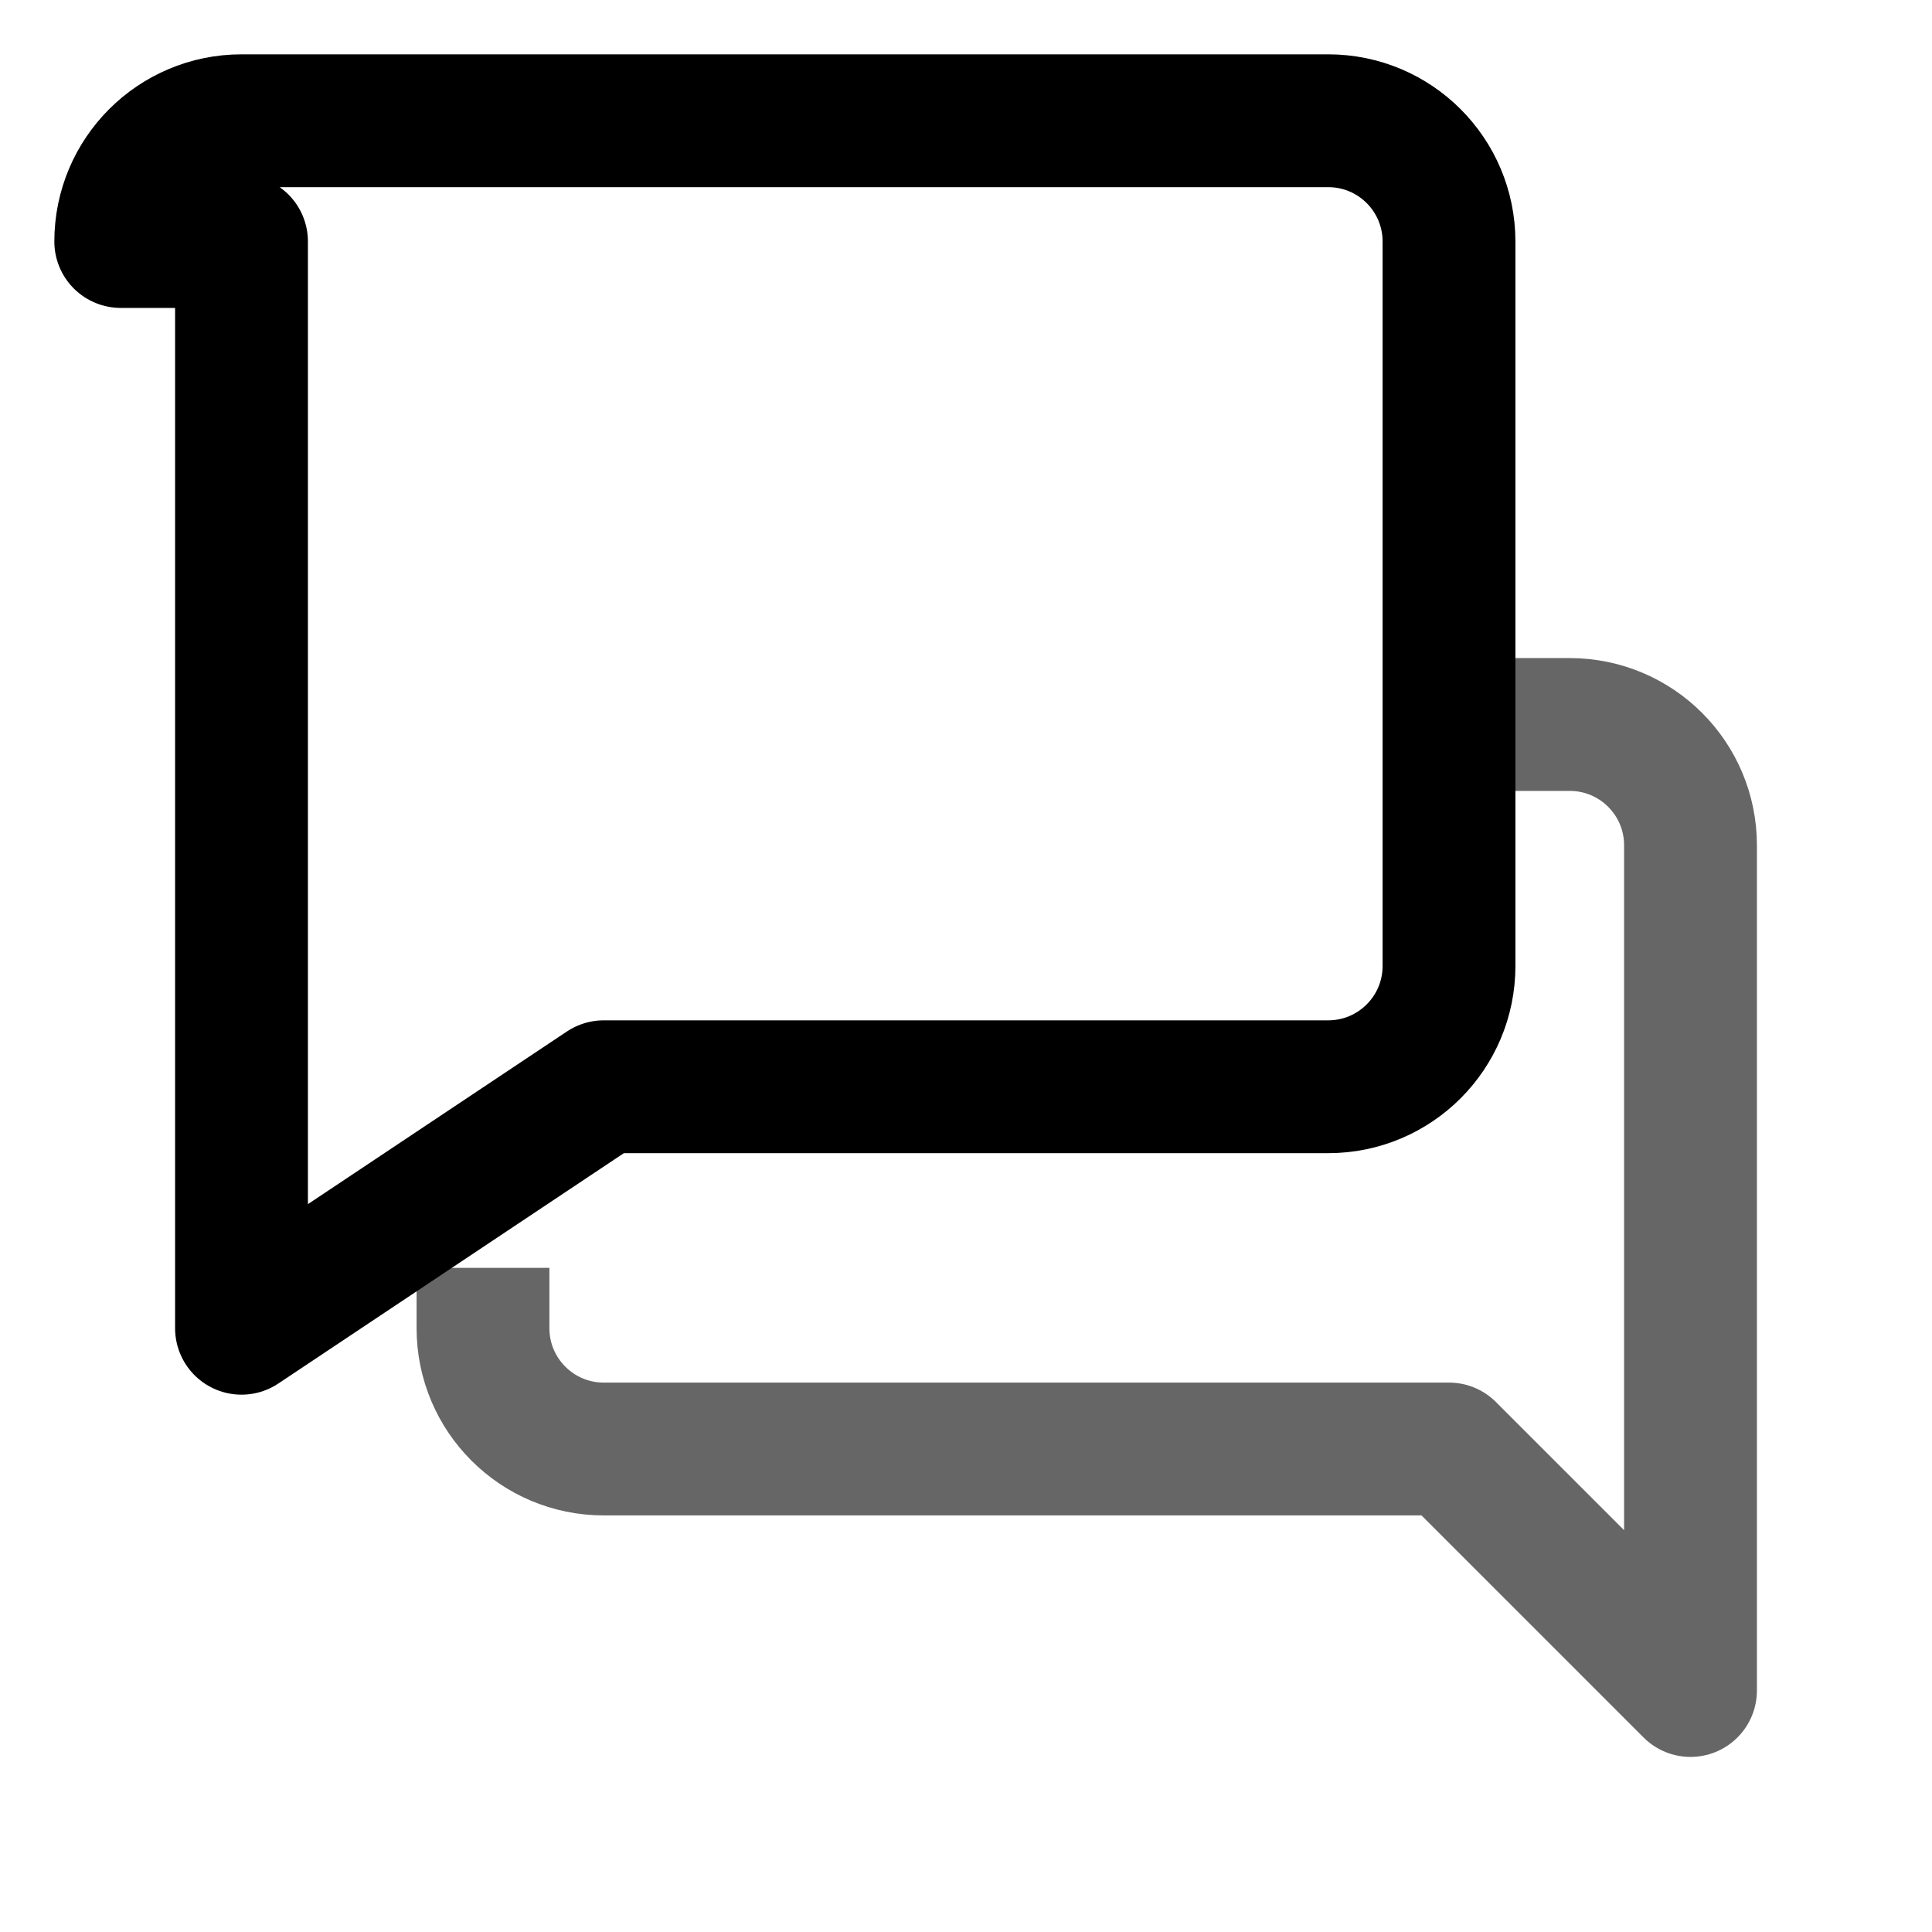
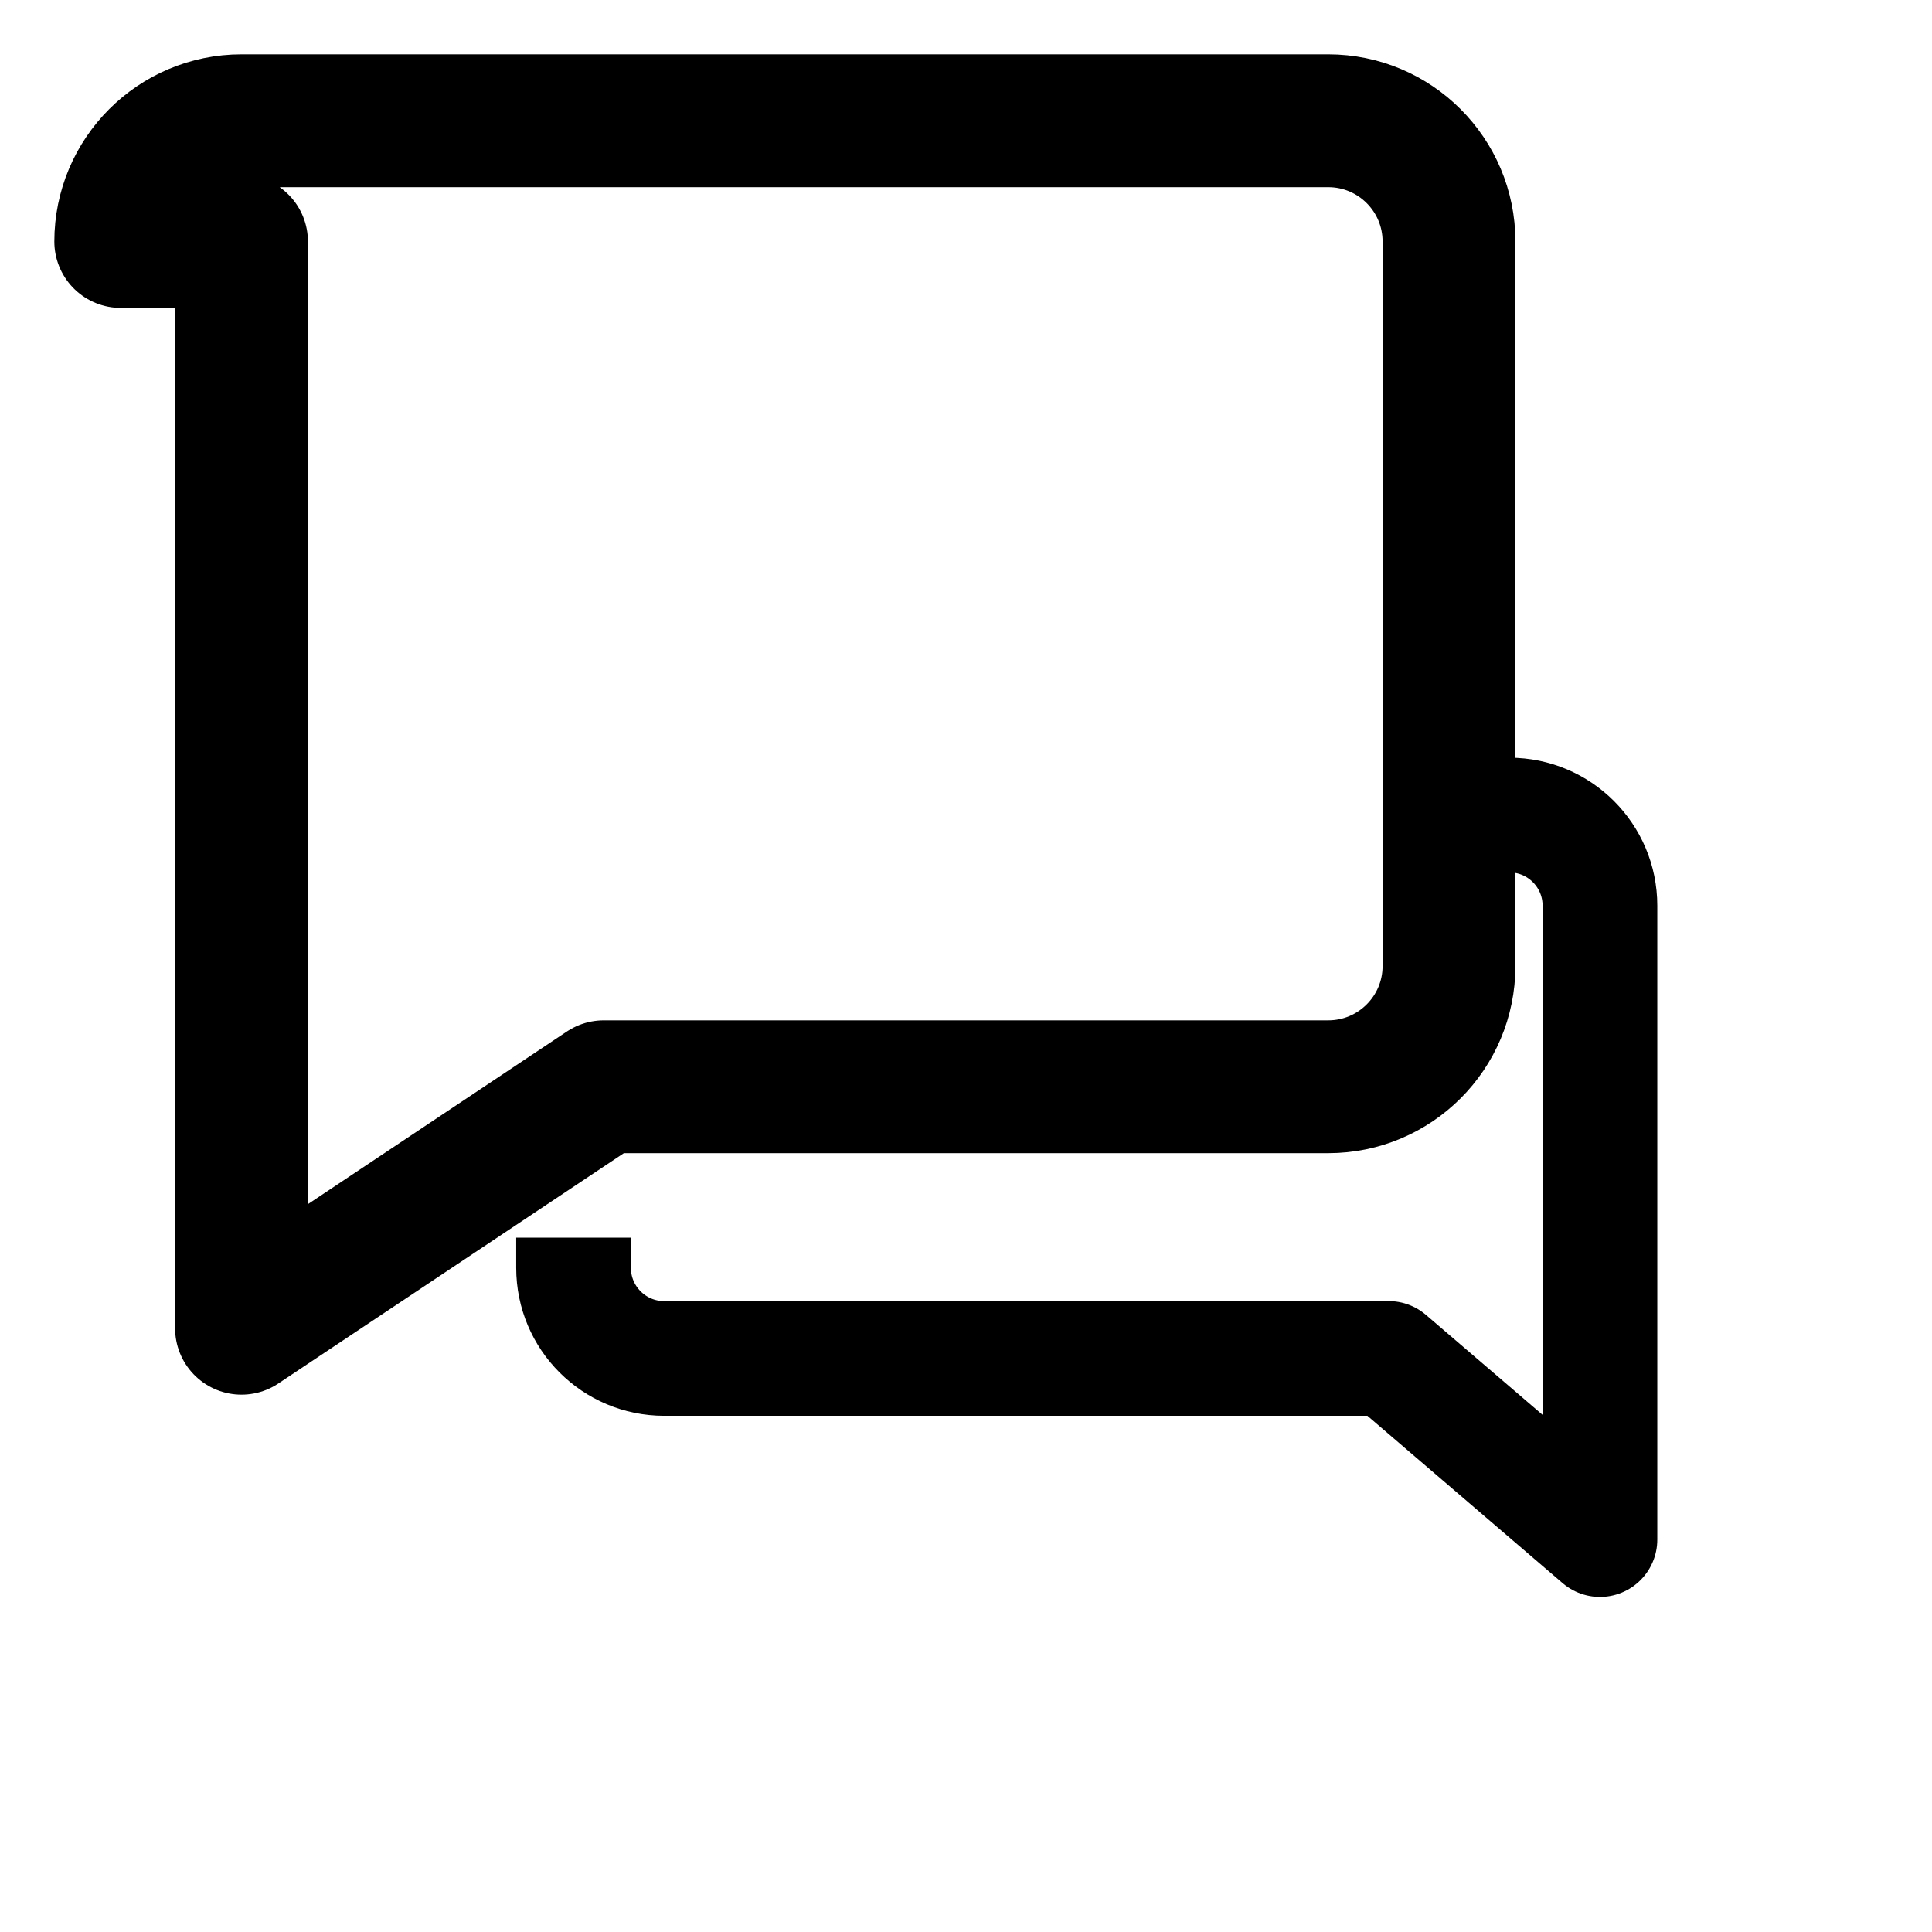
<svg xmlns="http://www.w3.org/2000/svg" viewBox="0 0 16 16">
  <path d="M1 2a1 1 0 011-1h9a1 1 0 011 1v6a1 1 0 01-1 1H5l-3 2V2z" fill="none" stroke="currentColor" stroke-width="1.1" stroke-linejoin="round" />
-   <path d="M4 10.5v.5a1 1 0 001 1h7l2 2V7a1 1 0 00-1-1h-1" fill="none" stroke="currentColor" stroke-width="1.1" stroke-linejoin="round" opacity="0.6" />
+   <path d="M4.75 10.25v.25a.75.75 0 00.75.75h6l1.75 1.5V7.5a.75.75 0 00-.75-.75h-1" fill="none" stroke="currentColor" stroke-width="0.95" stroke-linejoin="round" />
</svg>
